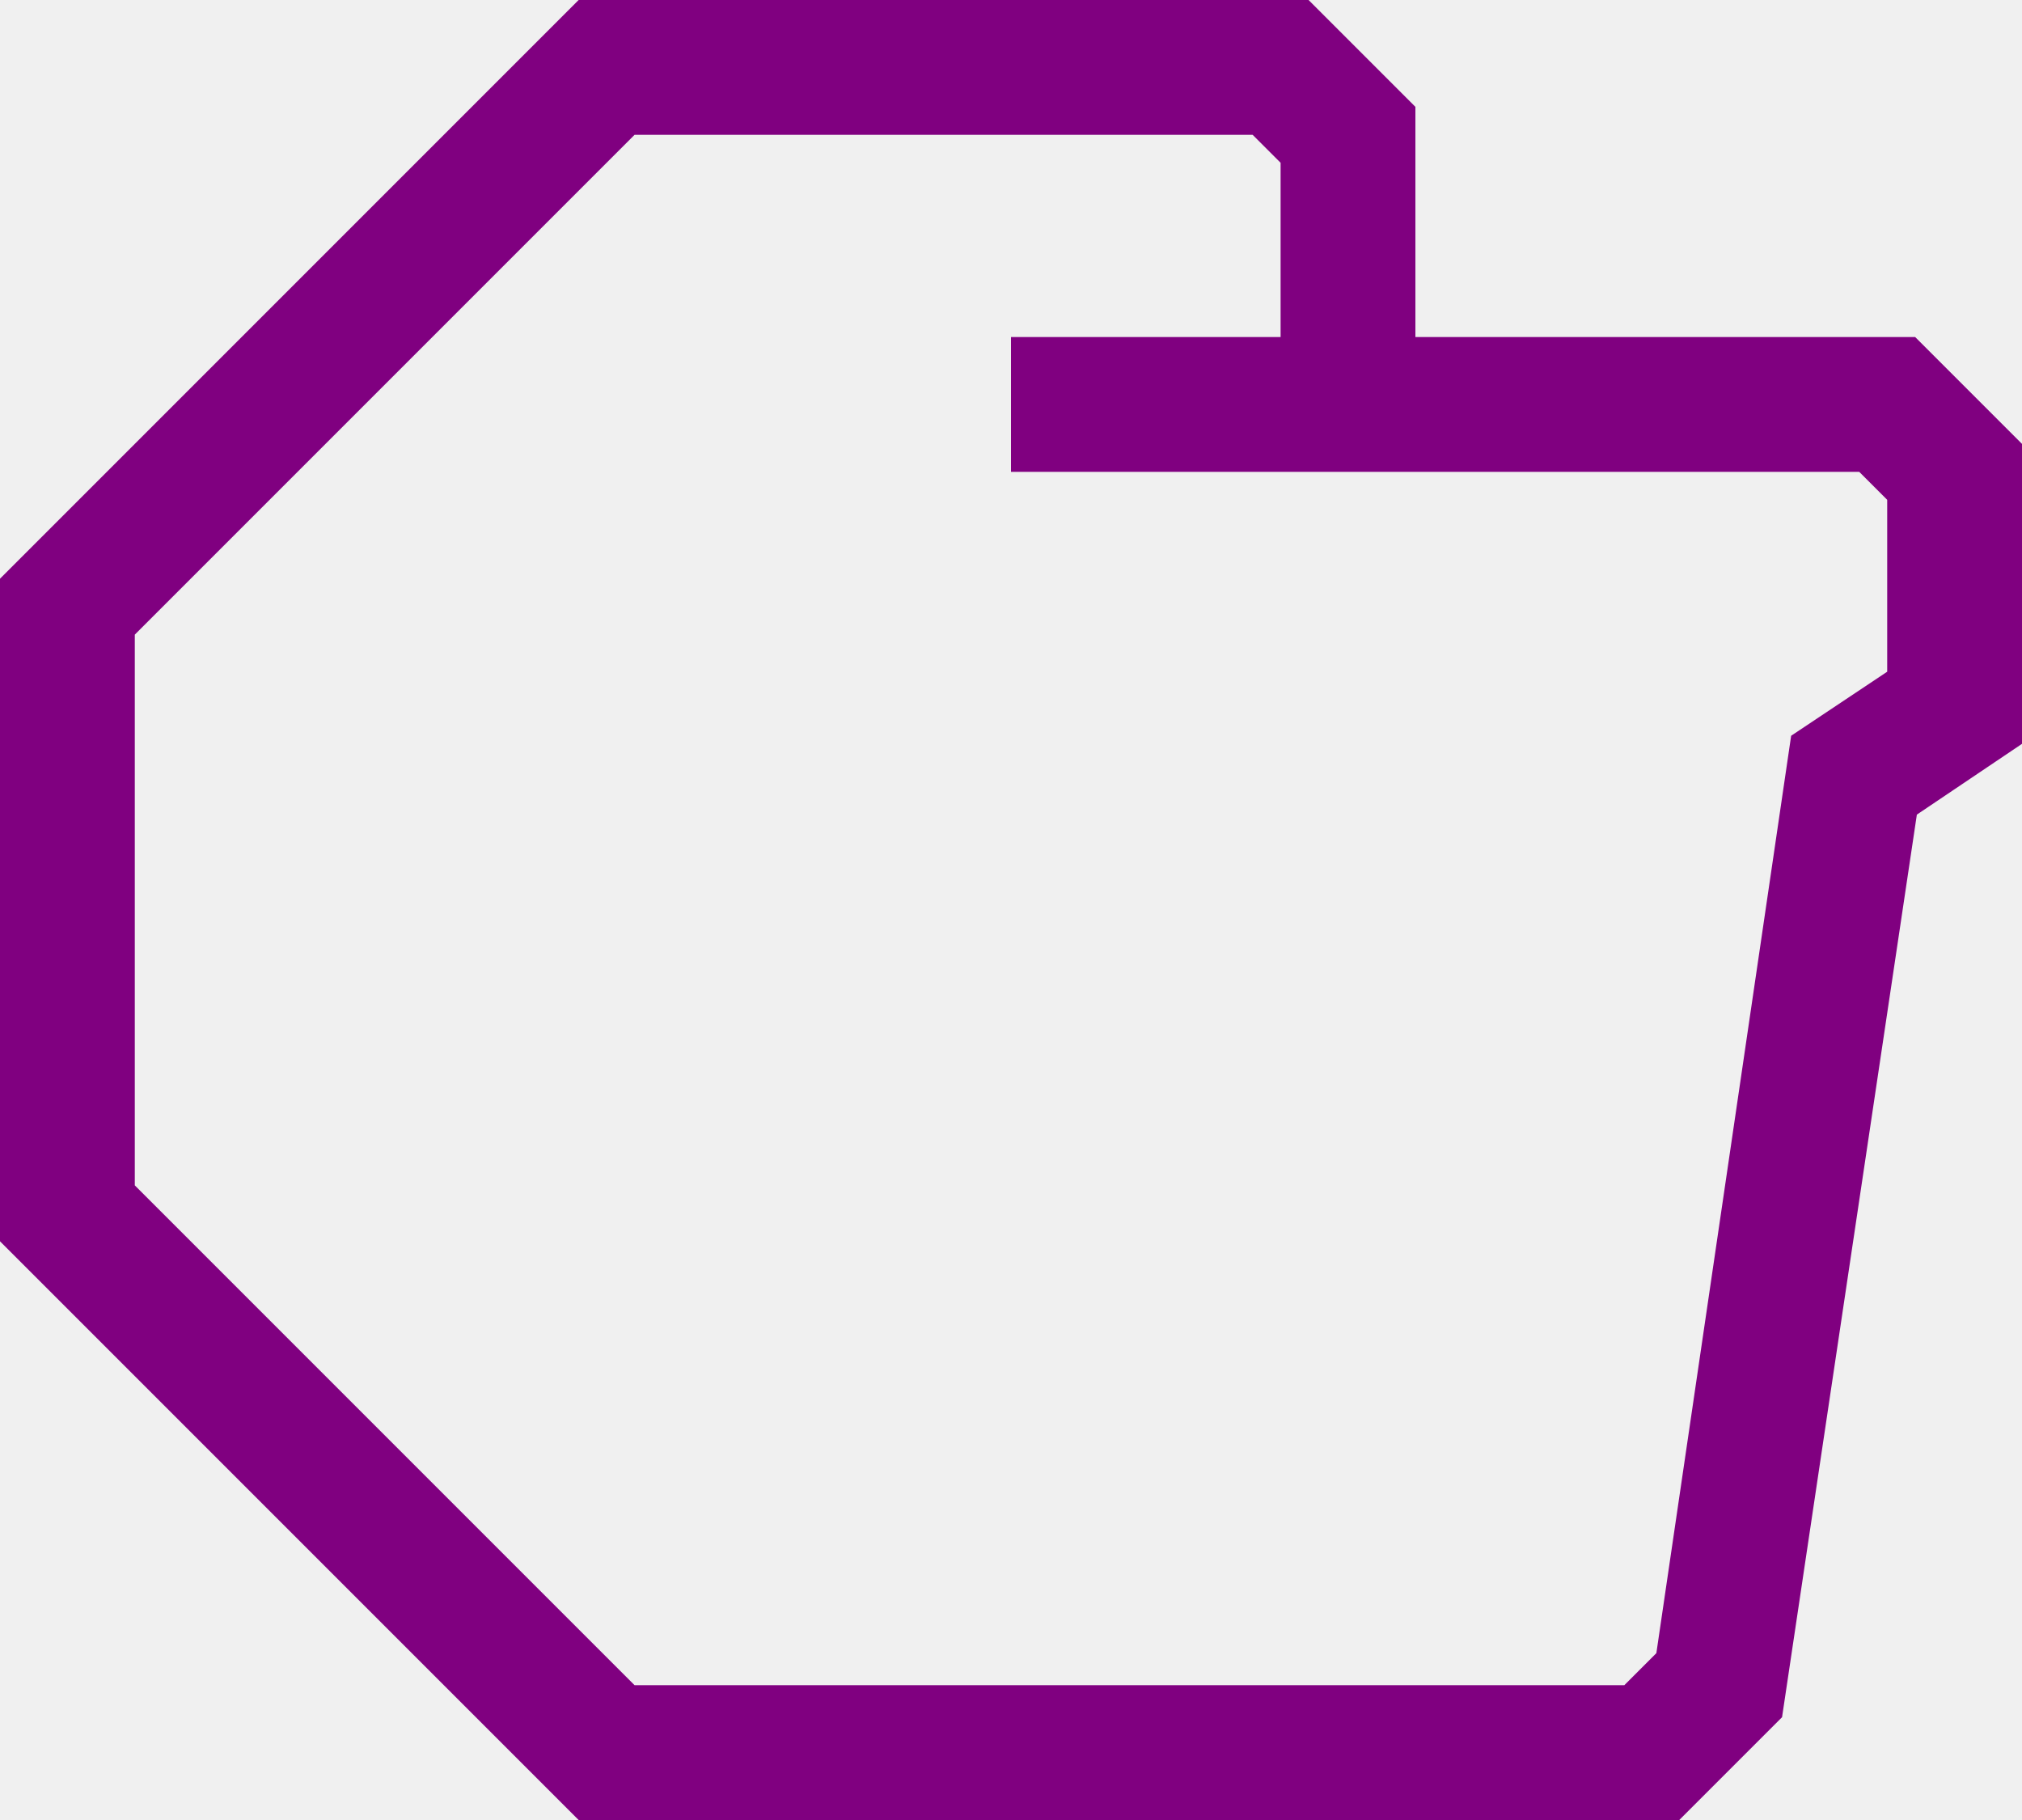
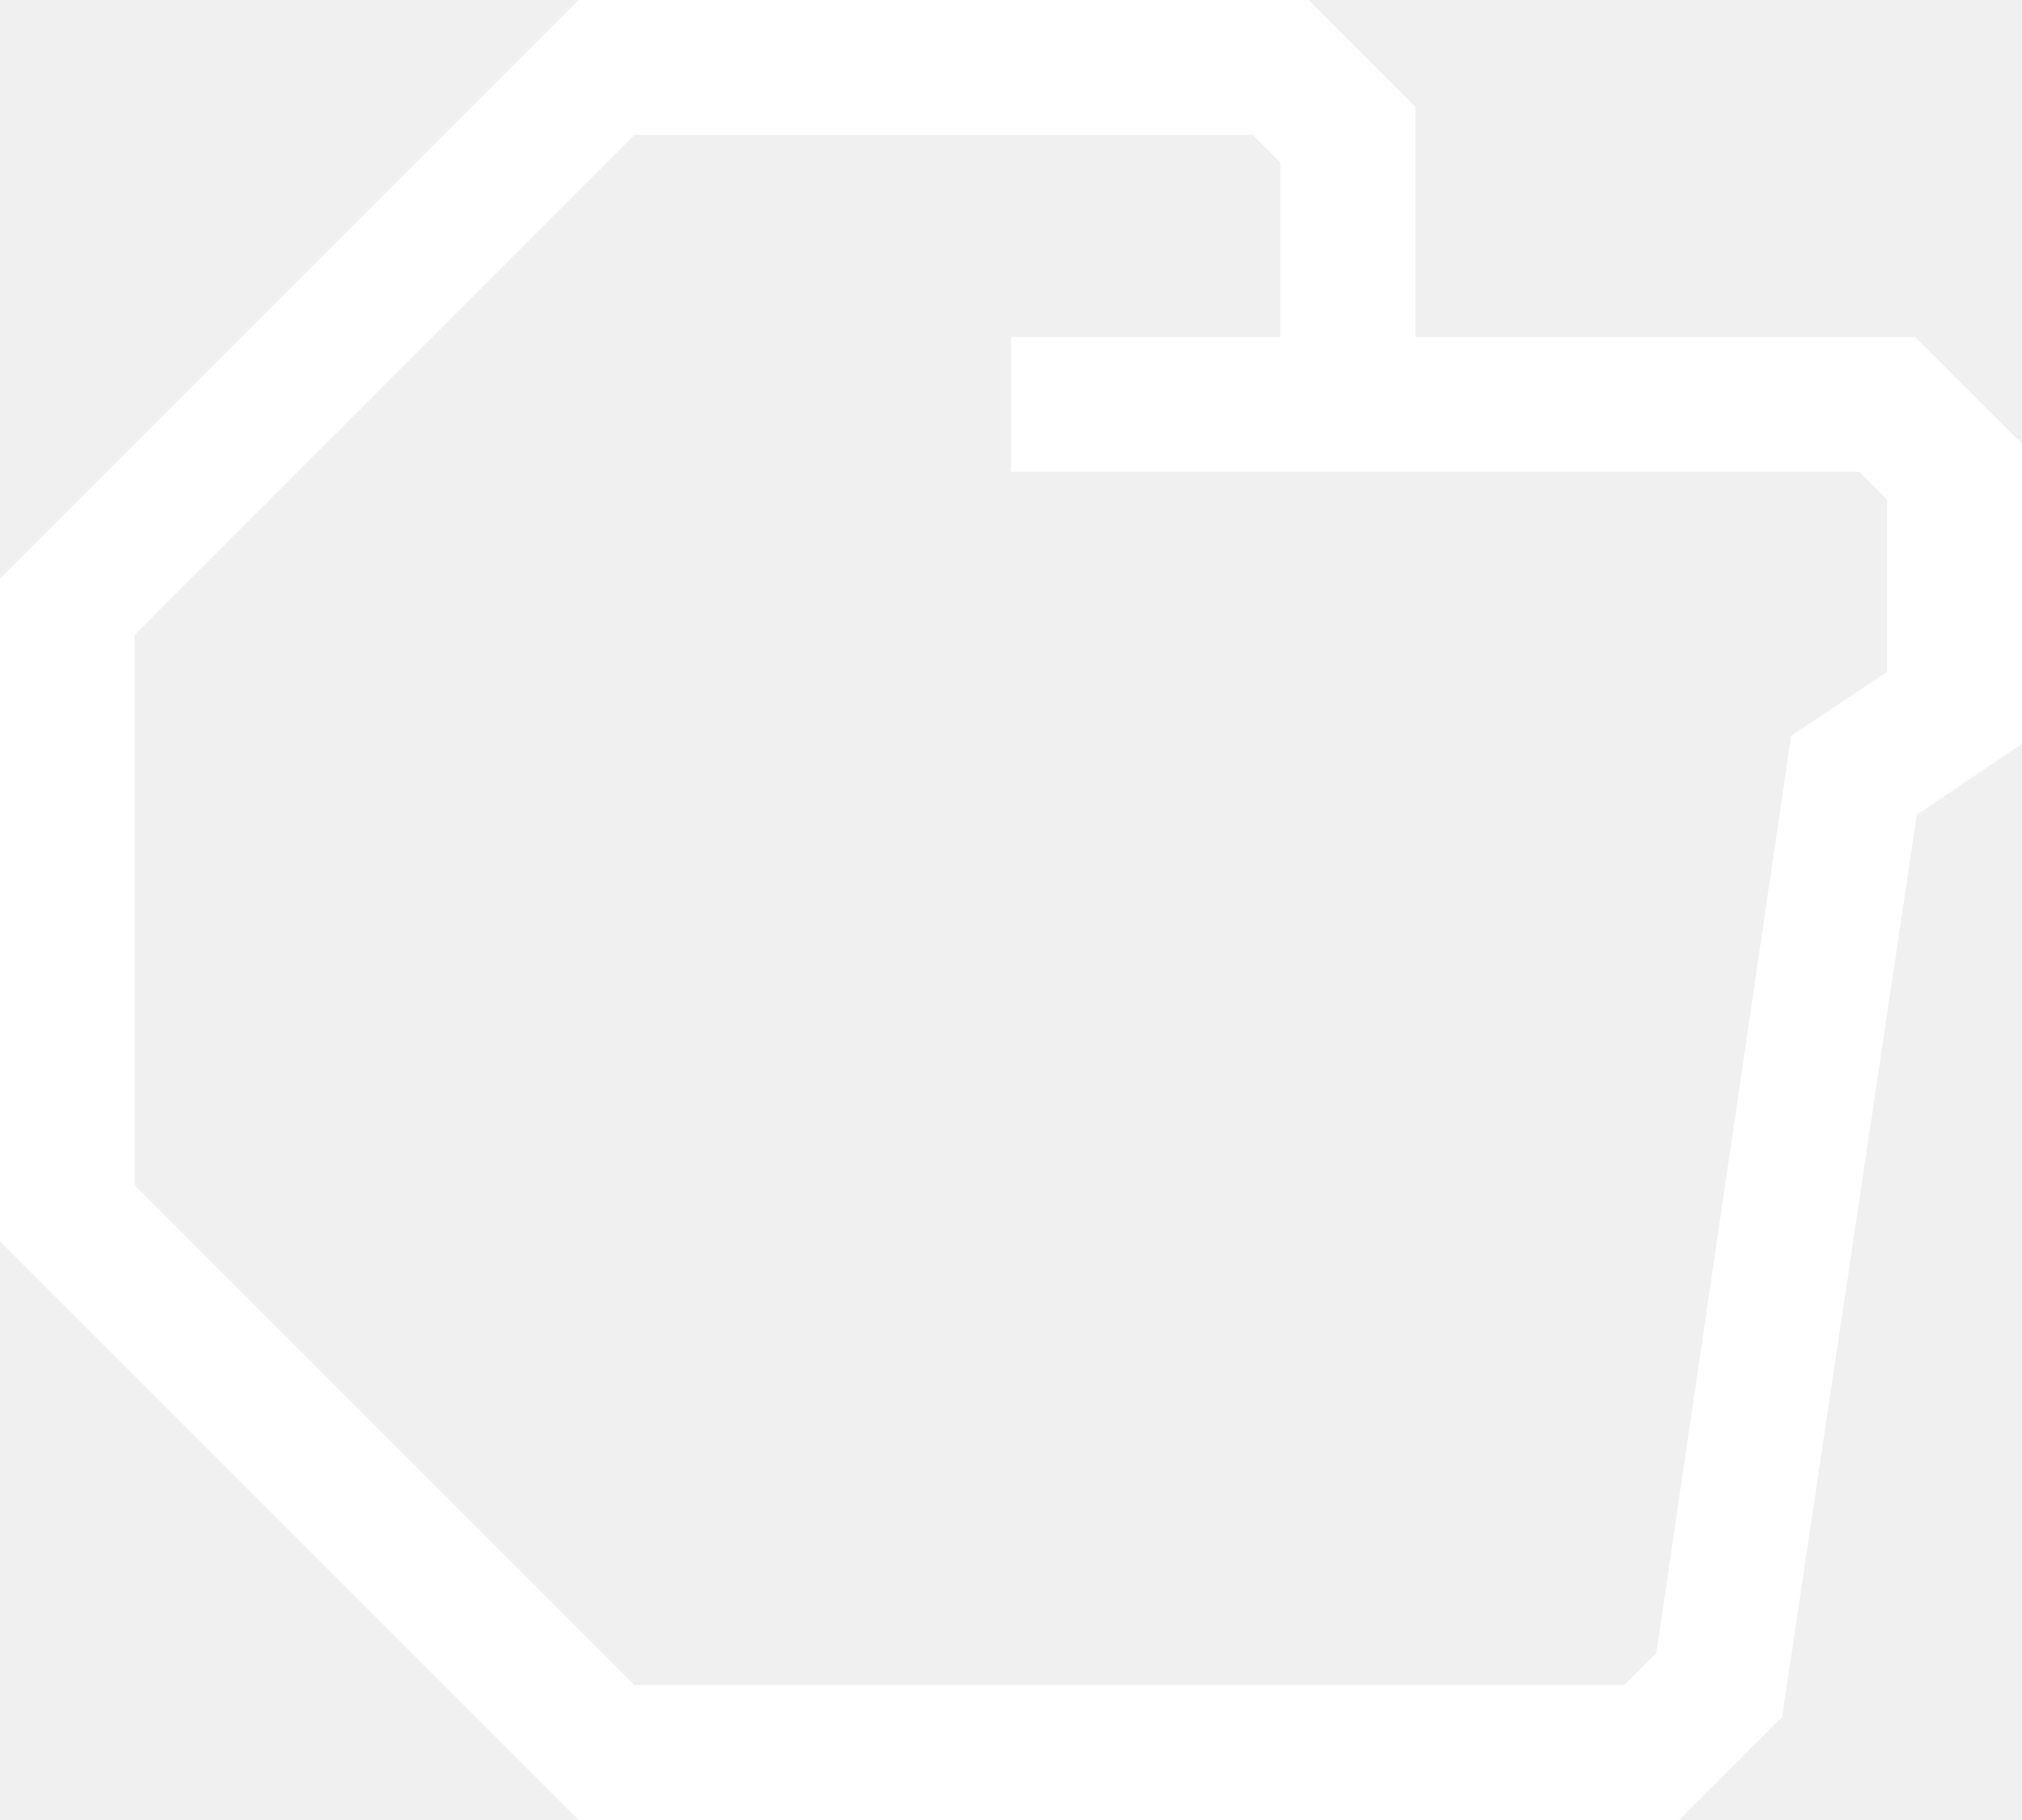
- <svg xmlns="http://www.w3.org/2000/svg" data-name="Warstwa 1" viewBox="0 0 60 54" style="fill:purple" x="0px" y="0px" id="svg2" version="1.1" width="60" height="54">
+ <svg xmlns="http://www.w3.org/2000/svg" data-name="Warstwa 1" viewBox="0 0 60 54" style="fill:white" x="0px" y="0px" id="svg2" version="1.1" width="60" height="54">
  <defs id="defs10" />
  <path d="M 56.83,10 42,10 42,3.17 38.83,0 17.17,0 0,17.17 0,36.83 17.17,54 l 32.66,0 3.05,-3.05 4,-26.78 3.12,-2.1 0,-8.9 z m -0.83,9.93 -2.85,1.9 -4,27.22 L 48.2,50 18.83,50 4,35.17 4,18.83 18.83,4 37.17,4 38,4.83 38,10 l -8,0 0,4 25.17,0 0.83,0.83 z" id="path6" />
</svg>
